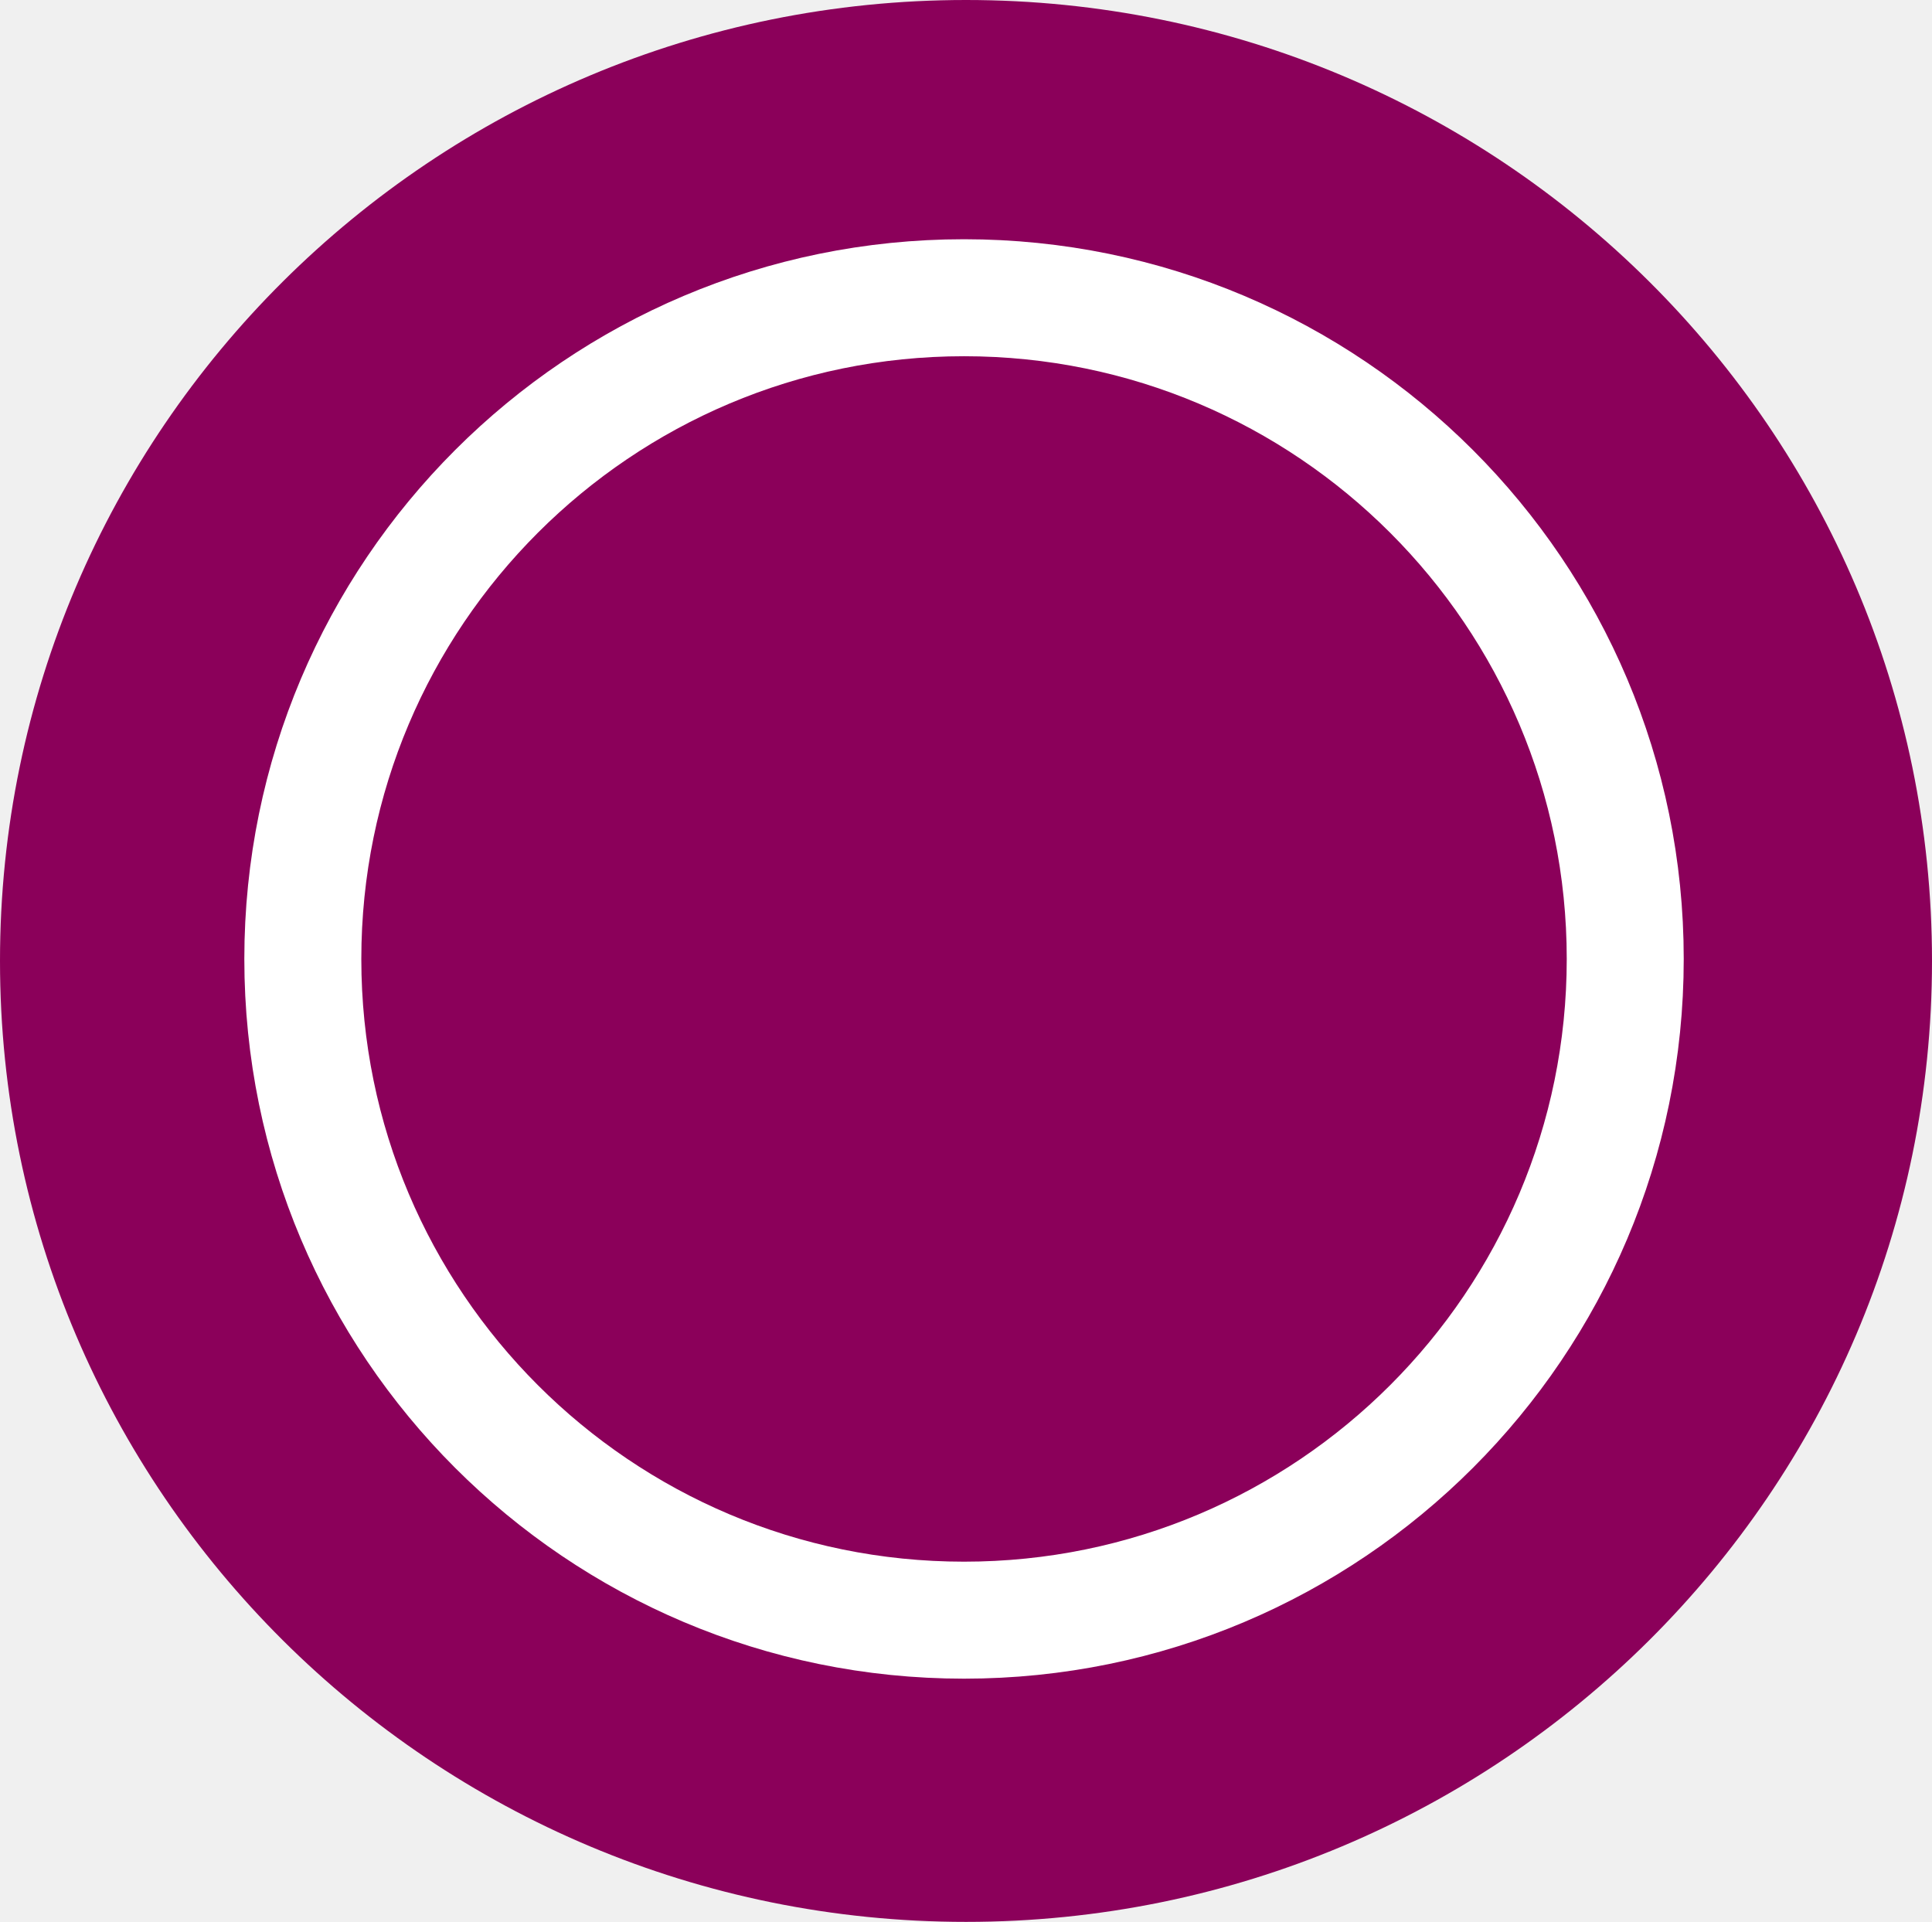
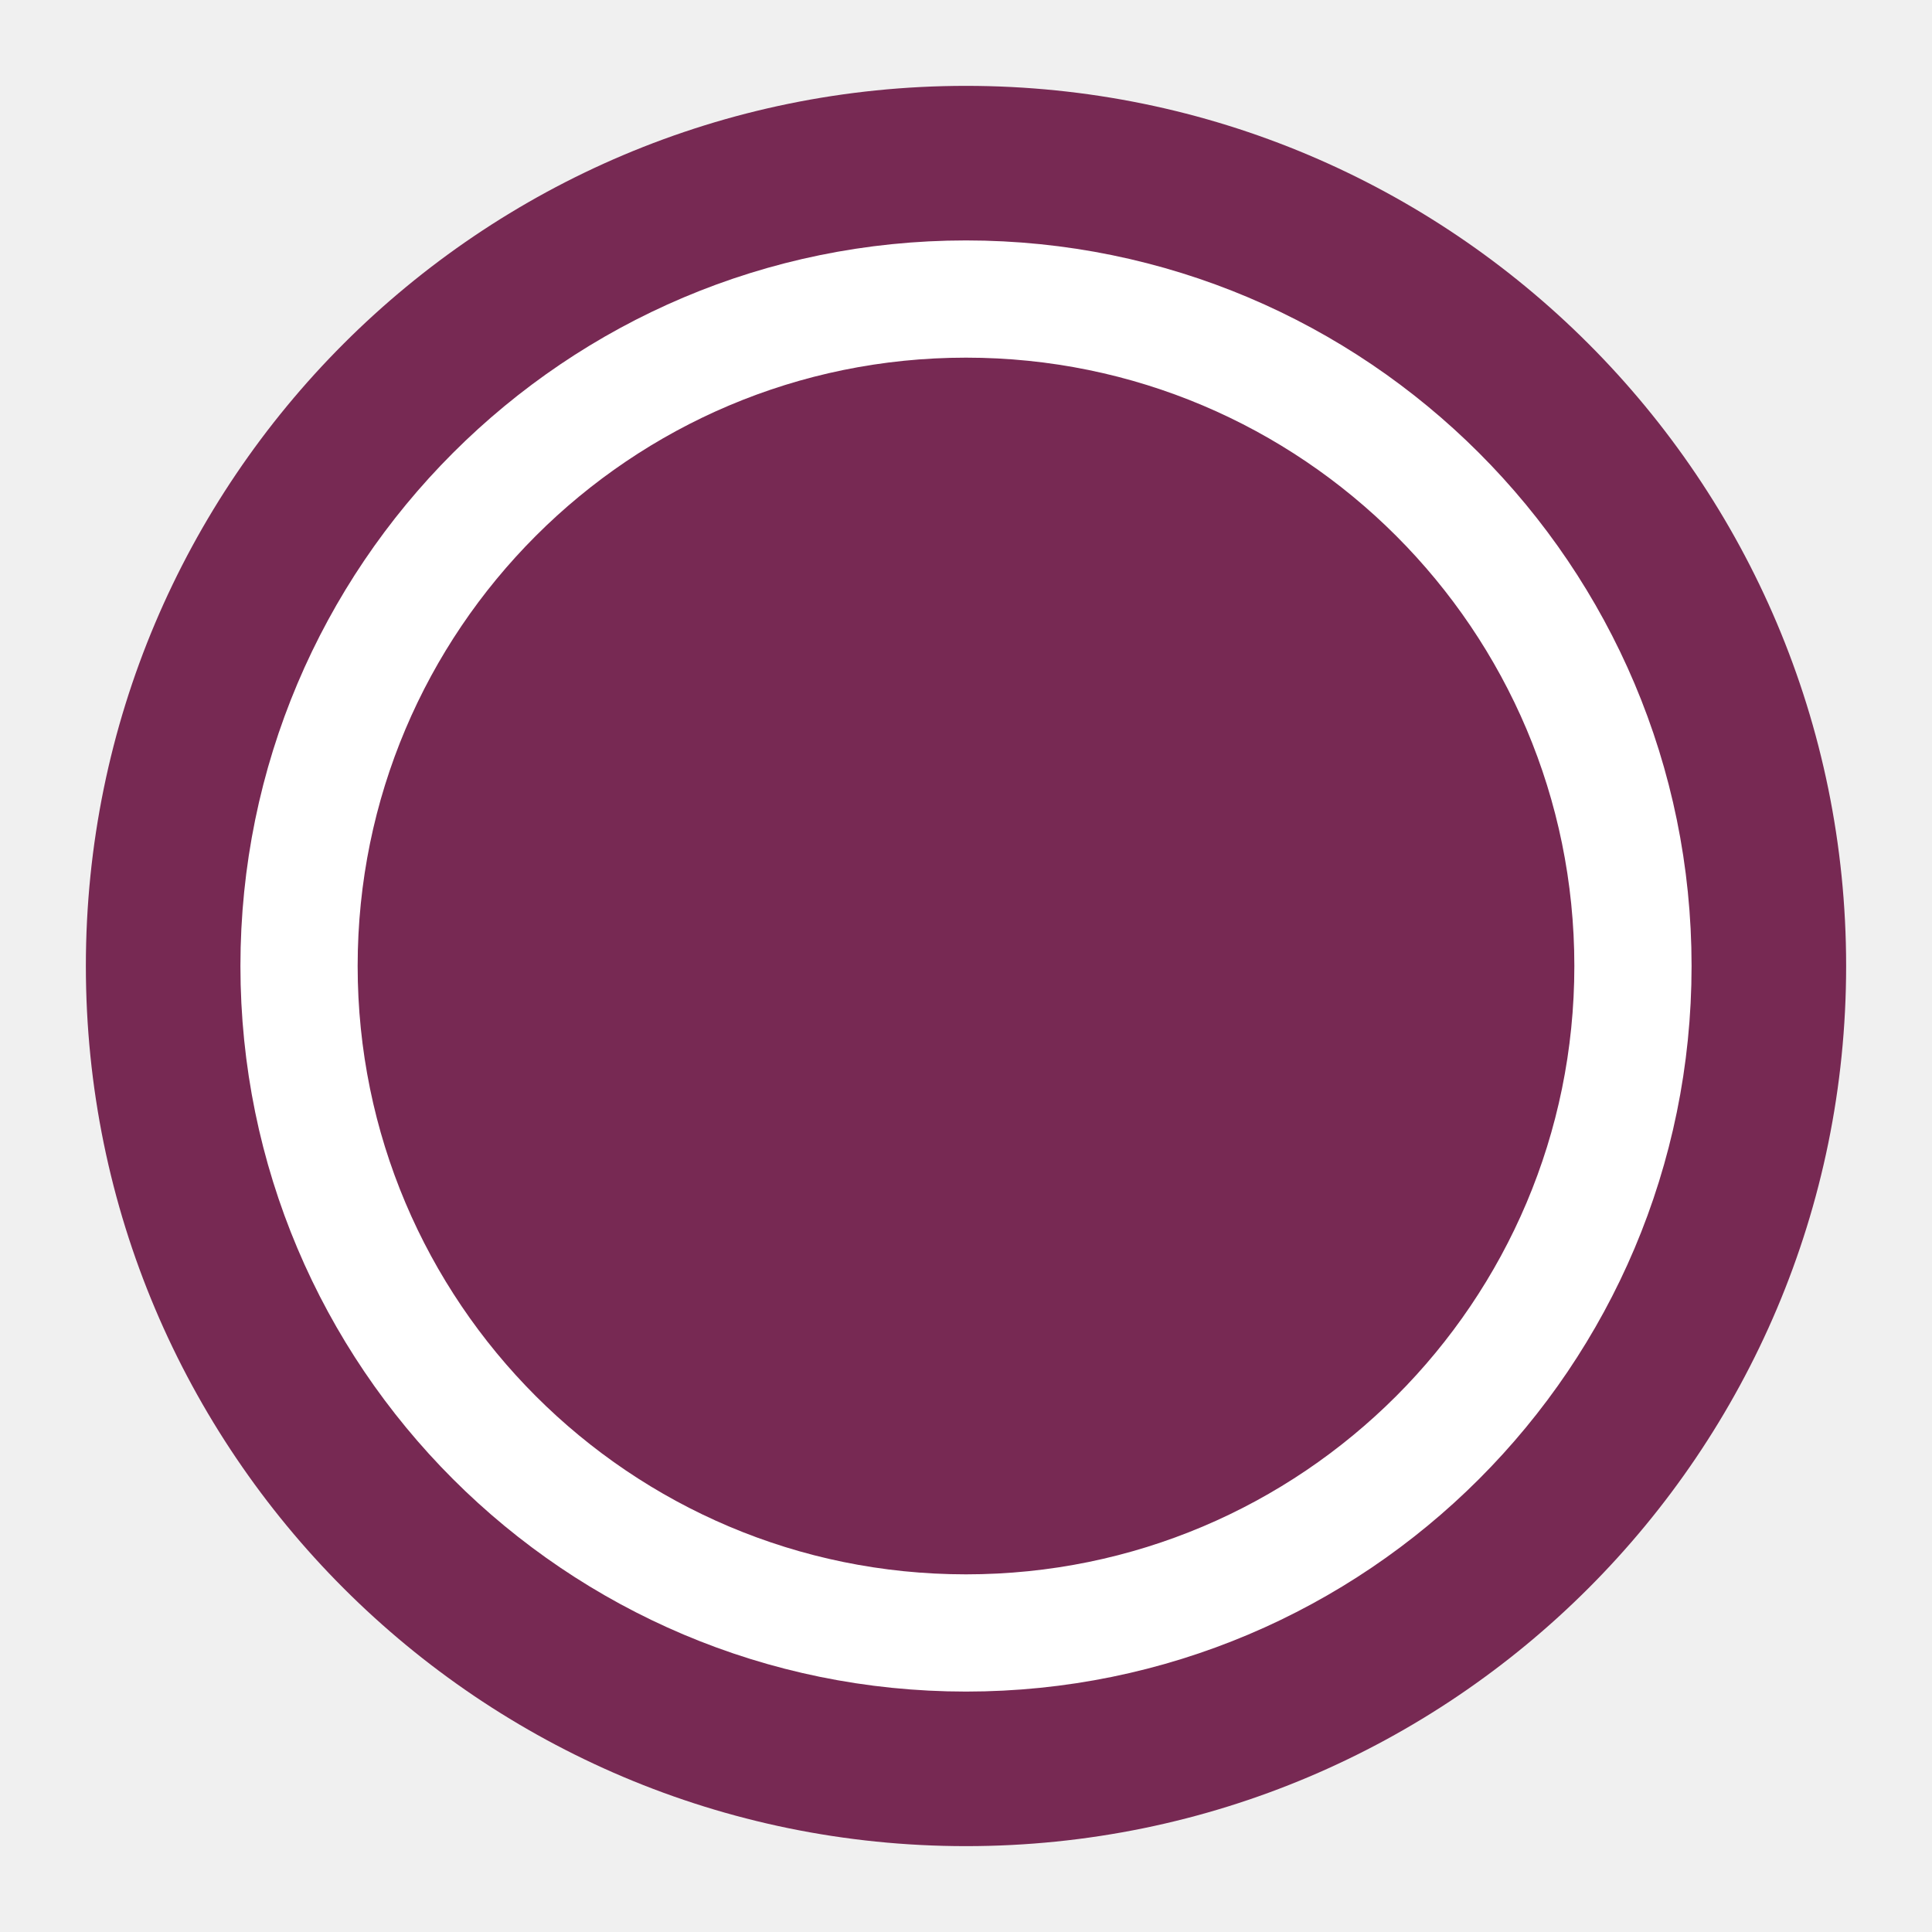
- <svg xmlns="http://www.w3.org/2000/svg" version="1.1" id="Layer_1" x="0px" y="0px" width="225.45" height="224.264" viewBox="0 0 225.45 224.264" enable-background="new 0 0 841.89 595.28" xml:space="preserve">
+ <svg xmlns="http://www.w3.org/2000/svg" version="1.1" id="Layer_1" x="0px" y="0px" width="225" height="225" viewBox="0 0 225 225" enable-background="new 0 0 841.89 595.28" xml:space="preserve">
  <defs id="defs9" />
-   <path d="m 225.45,112.13 c 0,61.928 -50.469,112.134 -112.723,112.134 C 50.473,224.264 0,174.057 0,112.13 0,50.206 50.474,-9.4696599e-6 112.728,-9.4696599e-6 174.982,-9.4696599e-6 225.45,50.206 225.45,112.13 z" id="path3" style="fill:#8b005a" />
-   <path d="m 35.337,111.899 c 0,-42.607 34.544,-77.156 77.156,-77.156 42.609,0 77.16,34.549 77.16,77.156 0,42.612 -34.551,77.158 -77.16,77.158 -42.612,-0.001 -77.156,-34.546 -77.156,-77.158 z" id="path5" style="fill:#8b005a;stroke:#ffffff;stroke-width:13.652" />
+   <g id="g3615">
+     <path style="fill:#772953;fill-opacity:1" id="path3" d="m 215,112.498 c 0,56.608 -45.891,102.502 -102.498,102.502 -56.607,0 -102.502,-45.894 -102.502,-102.502 0,-56.605 45.896,-102.498 102.503,-102.498 56.607,0 102.497,45.893 102.497,102.498 z" />
+     <path style="fill:none;stroke:#ffffff;stroke-width:13.652;fill-opacity:1" id="path5" d="m 34.826,112.499 c 0,-42.892 34.775,-77.673 77.672,-77.673 42.894,0 77.676,34.78 77.676,77.673 0,42.897 -34.782,77.675 -77.676,77.675 -42.897,-0.001 -77.672,-34.777 -77.672,-77.675 z" />
+   </g>
</svg>
